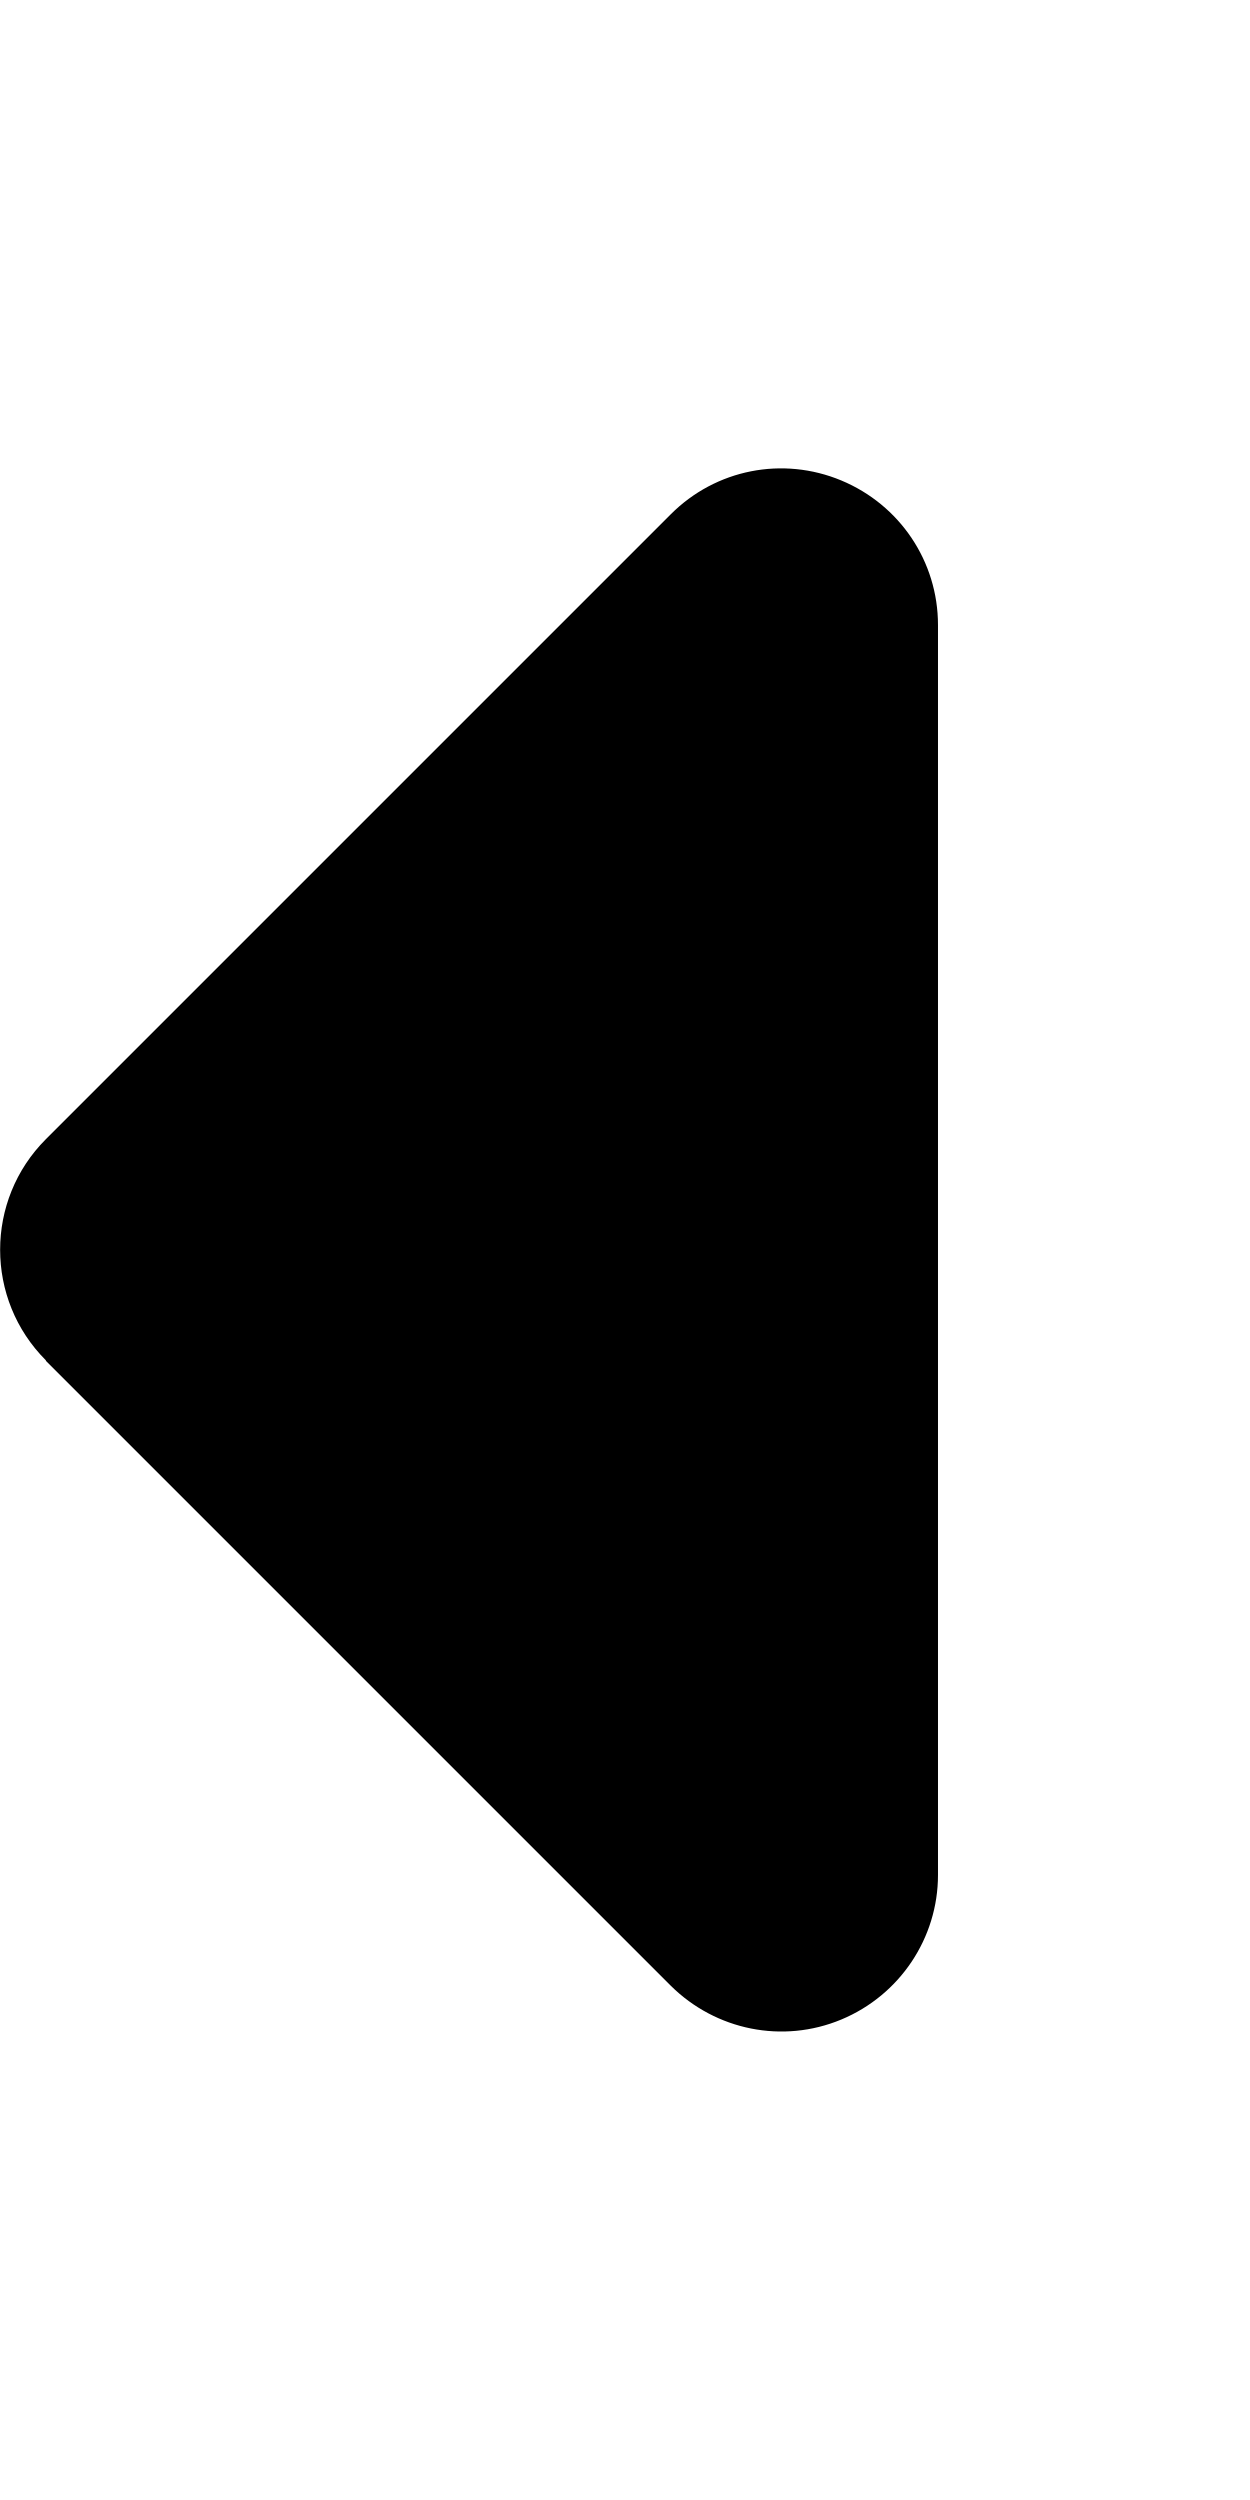
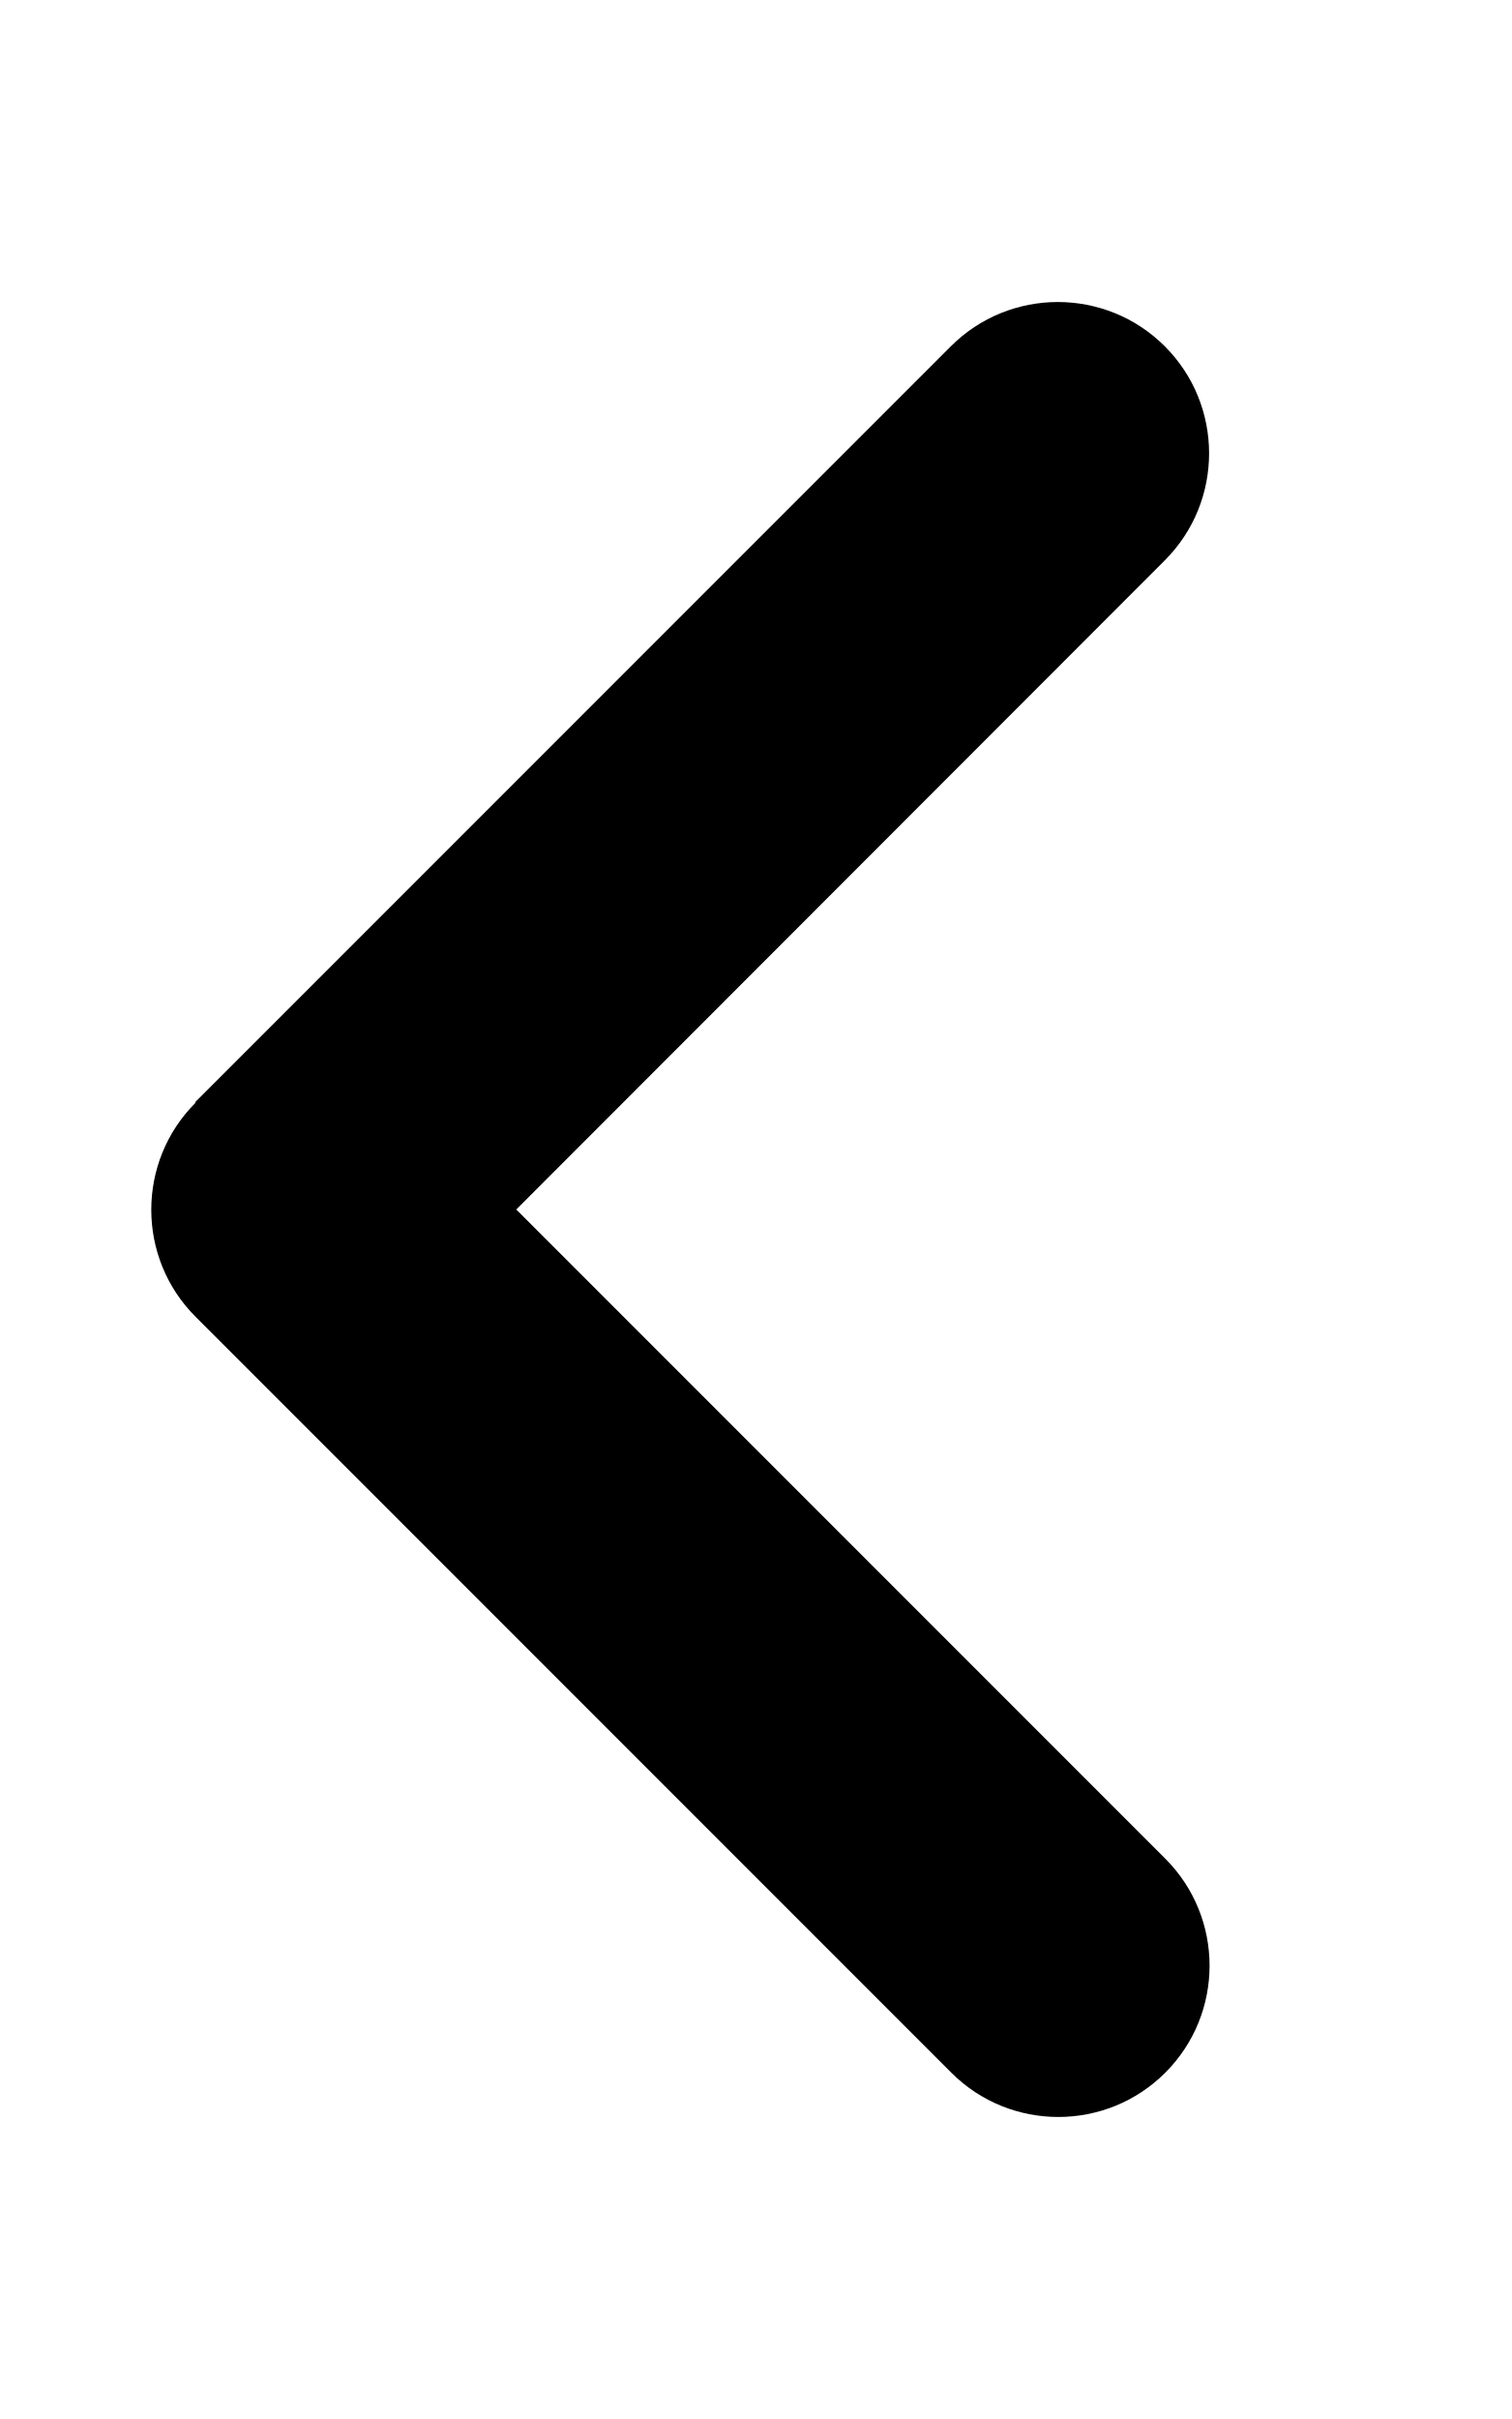
- <svg xmlns="http://www.w3.org/2000/svg" viewBox="0 0 256 512">
-   <path d="M9.4 278.6c-12.5-12.5-12.5-32.8 0-45.3l128-128c9.2-9.2 22.9-11.9 34.9-6.9s19.8 16.6 19.8 29.6l0 256c0 12.9-7.8 24.6-19.8 29.6s-25.7 2.2-34.9-6.9l-128-128z" />
+ <svg xmlns="http://www.w3.org/2000/svg" viewBox="0 0 320 512">
+   <path d="M41.4 233.4c-12.5 12.5-12.5 32.8 0 45.3l160 160c12.5 12.5 32.8 12.5 45.3 0s12.5-32.8 0-45.3L109.3 256 246.6 118.6c12.5-12.5 12.5-32.8 0-45.3s-32.8-12.5-45.3 0l-160 160z" />
</svg>
